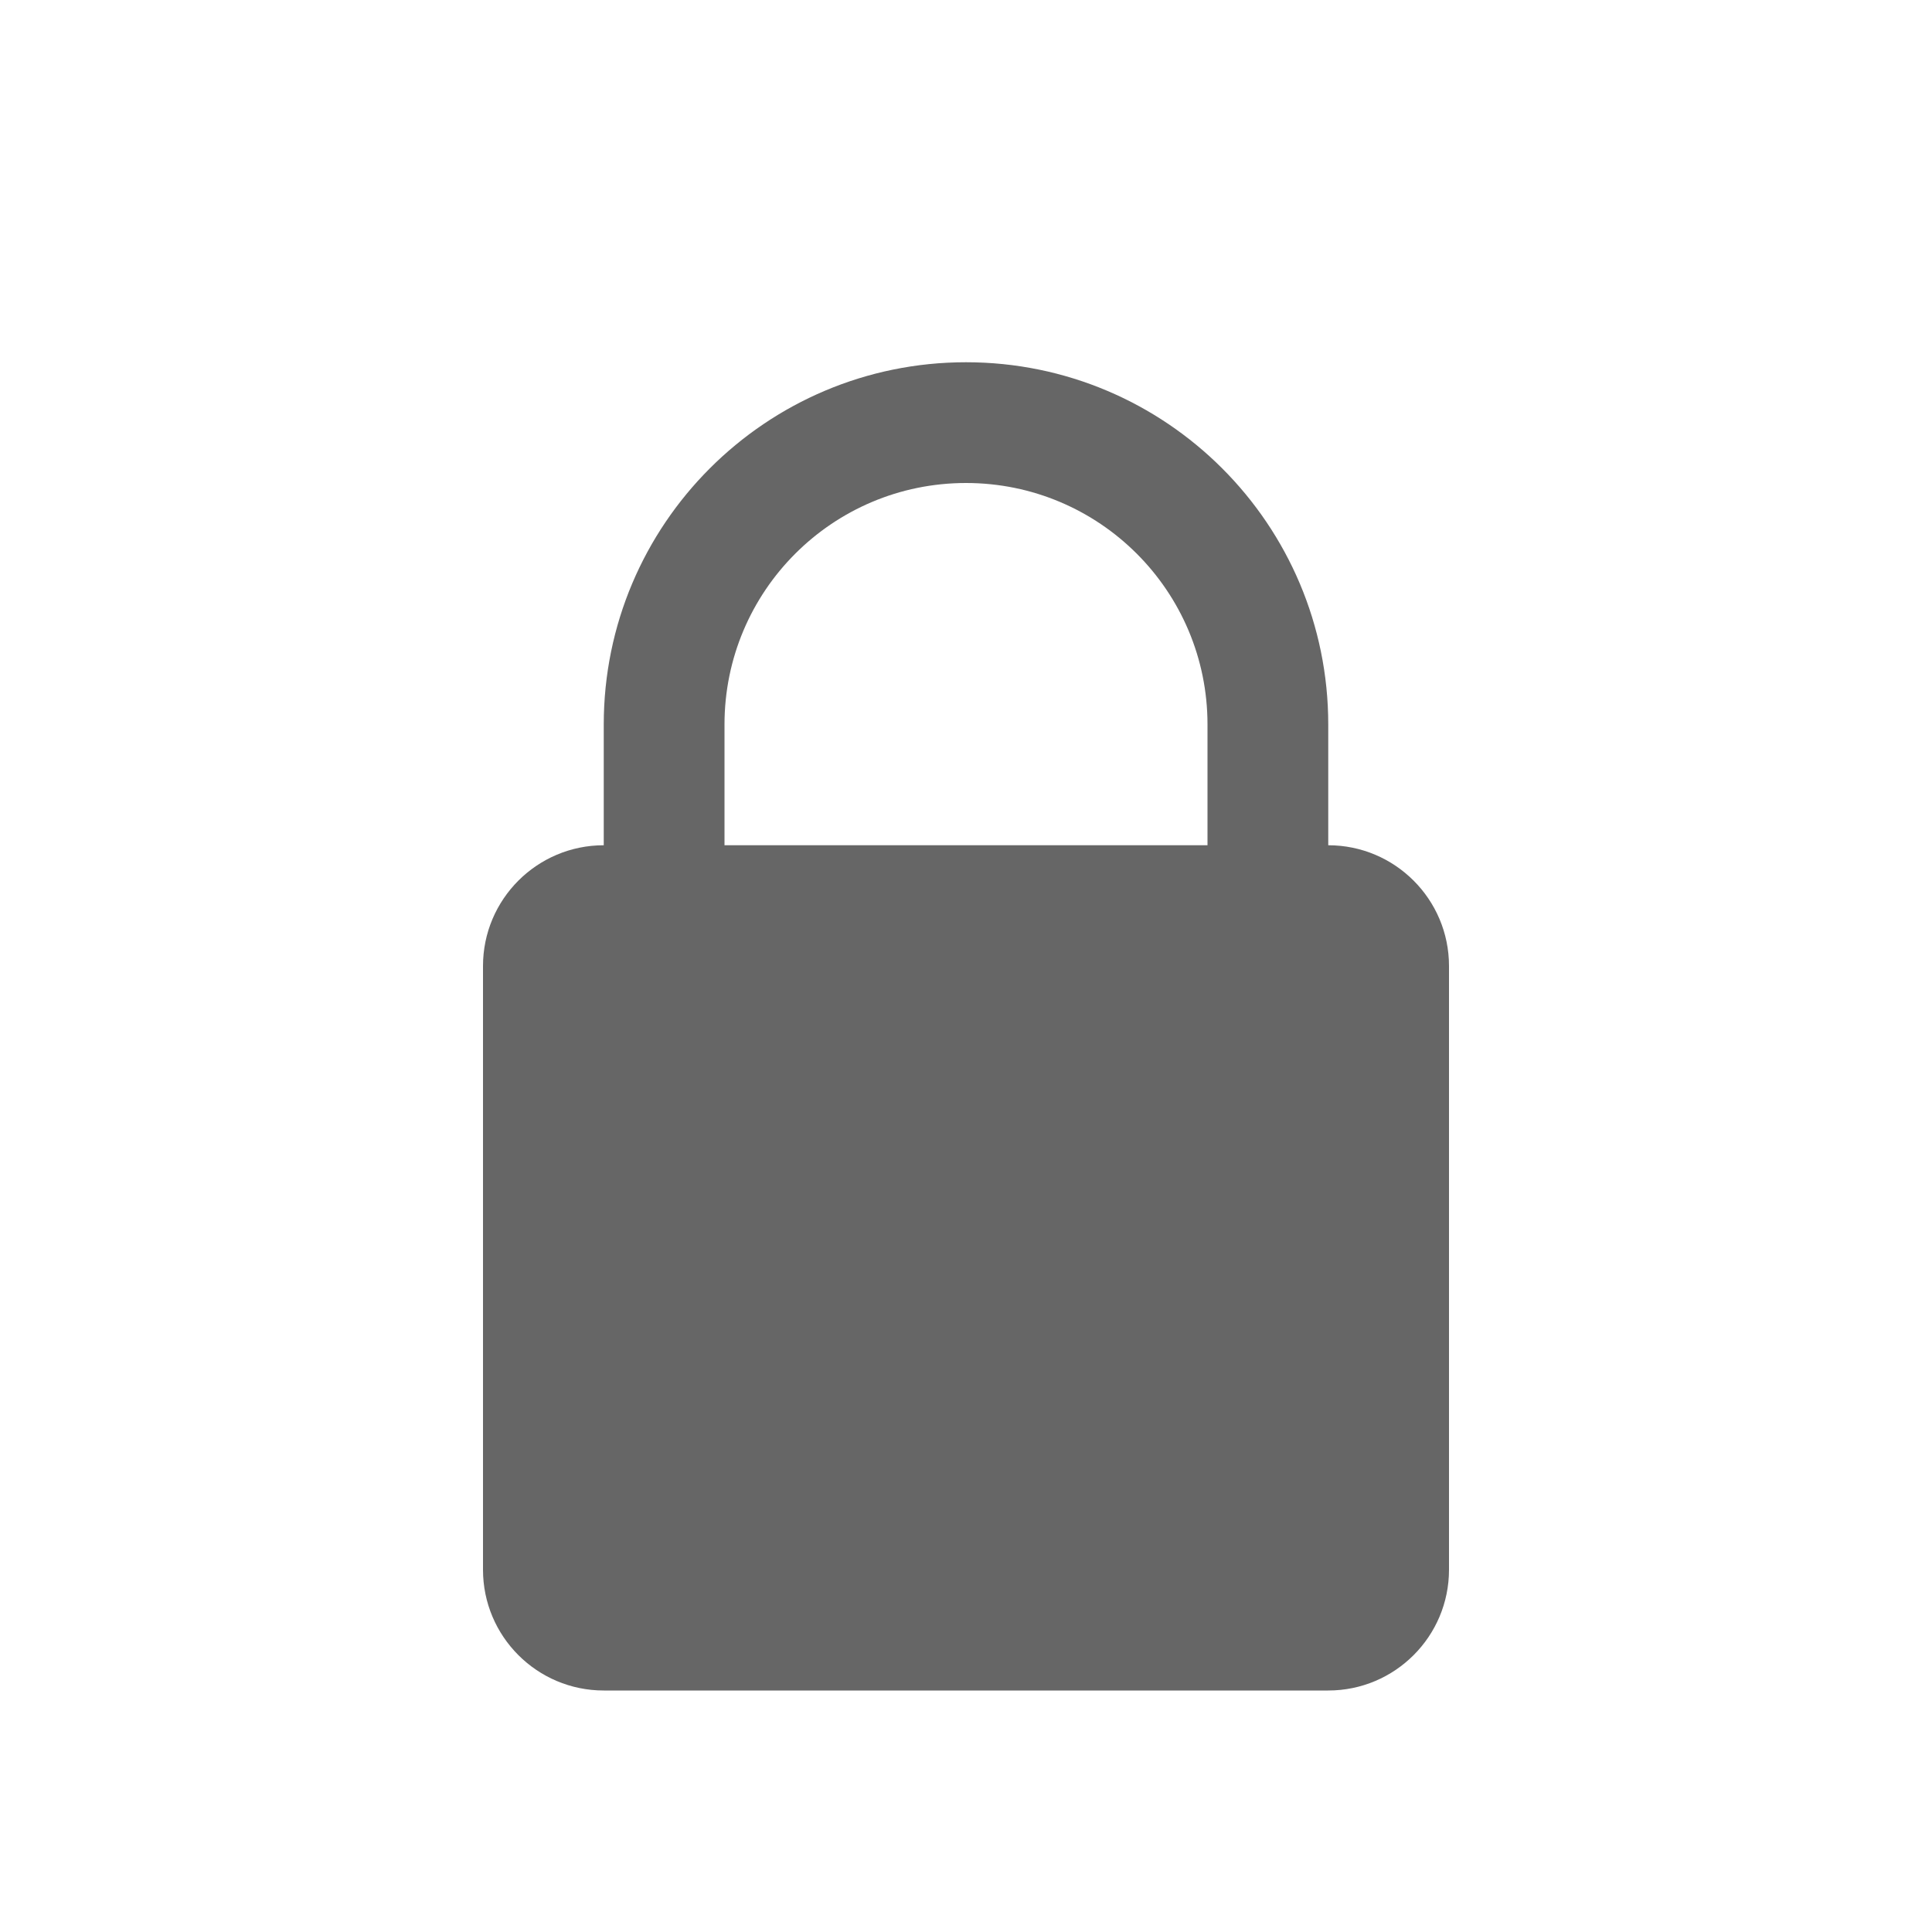
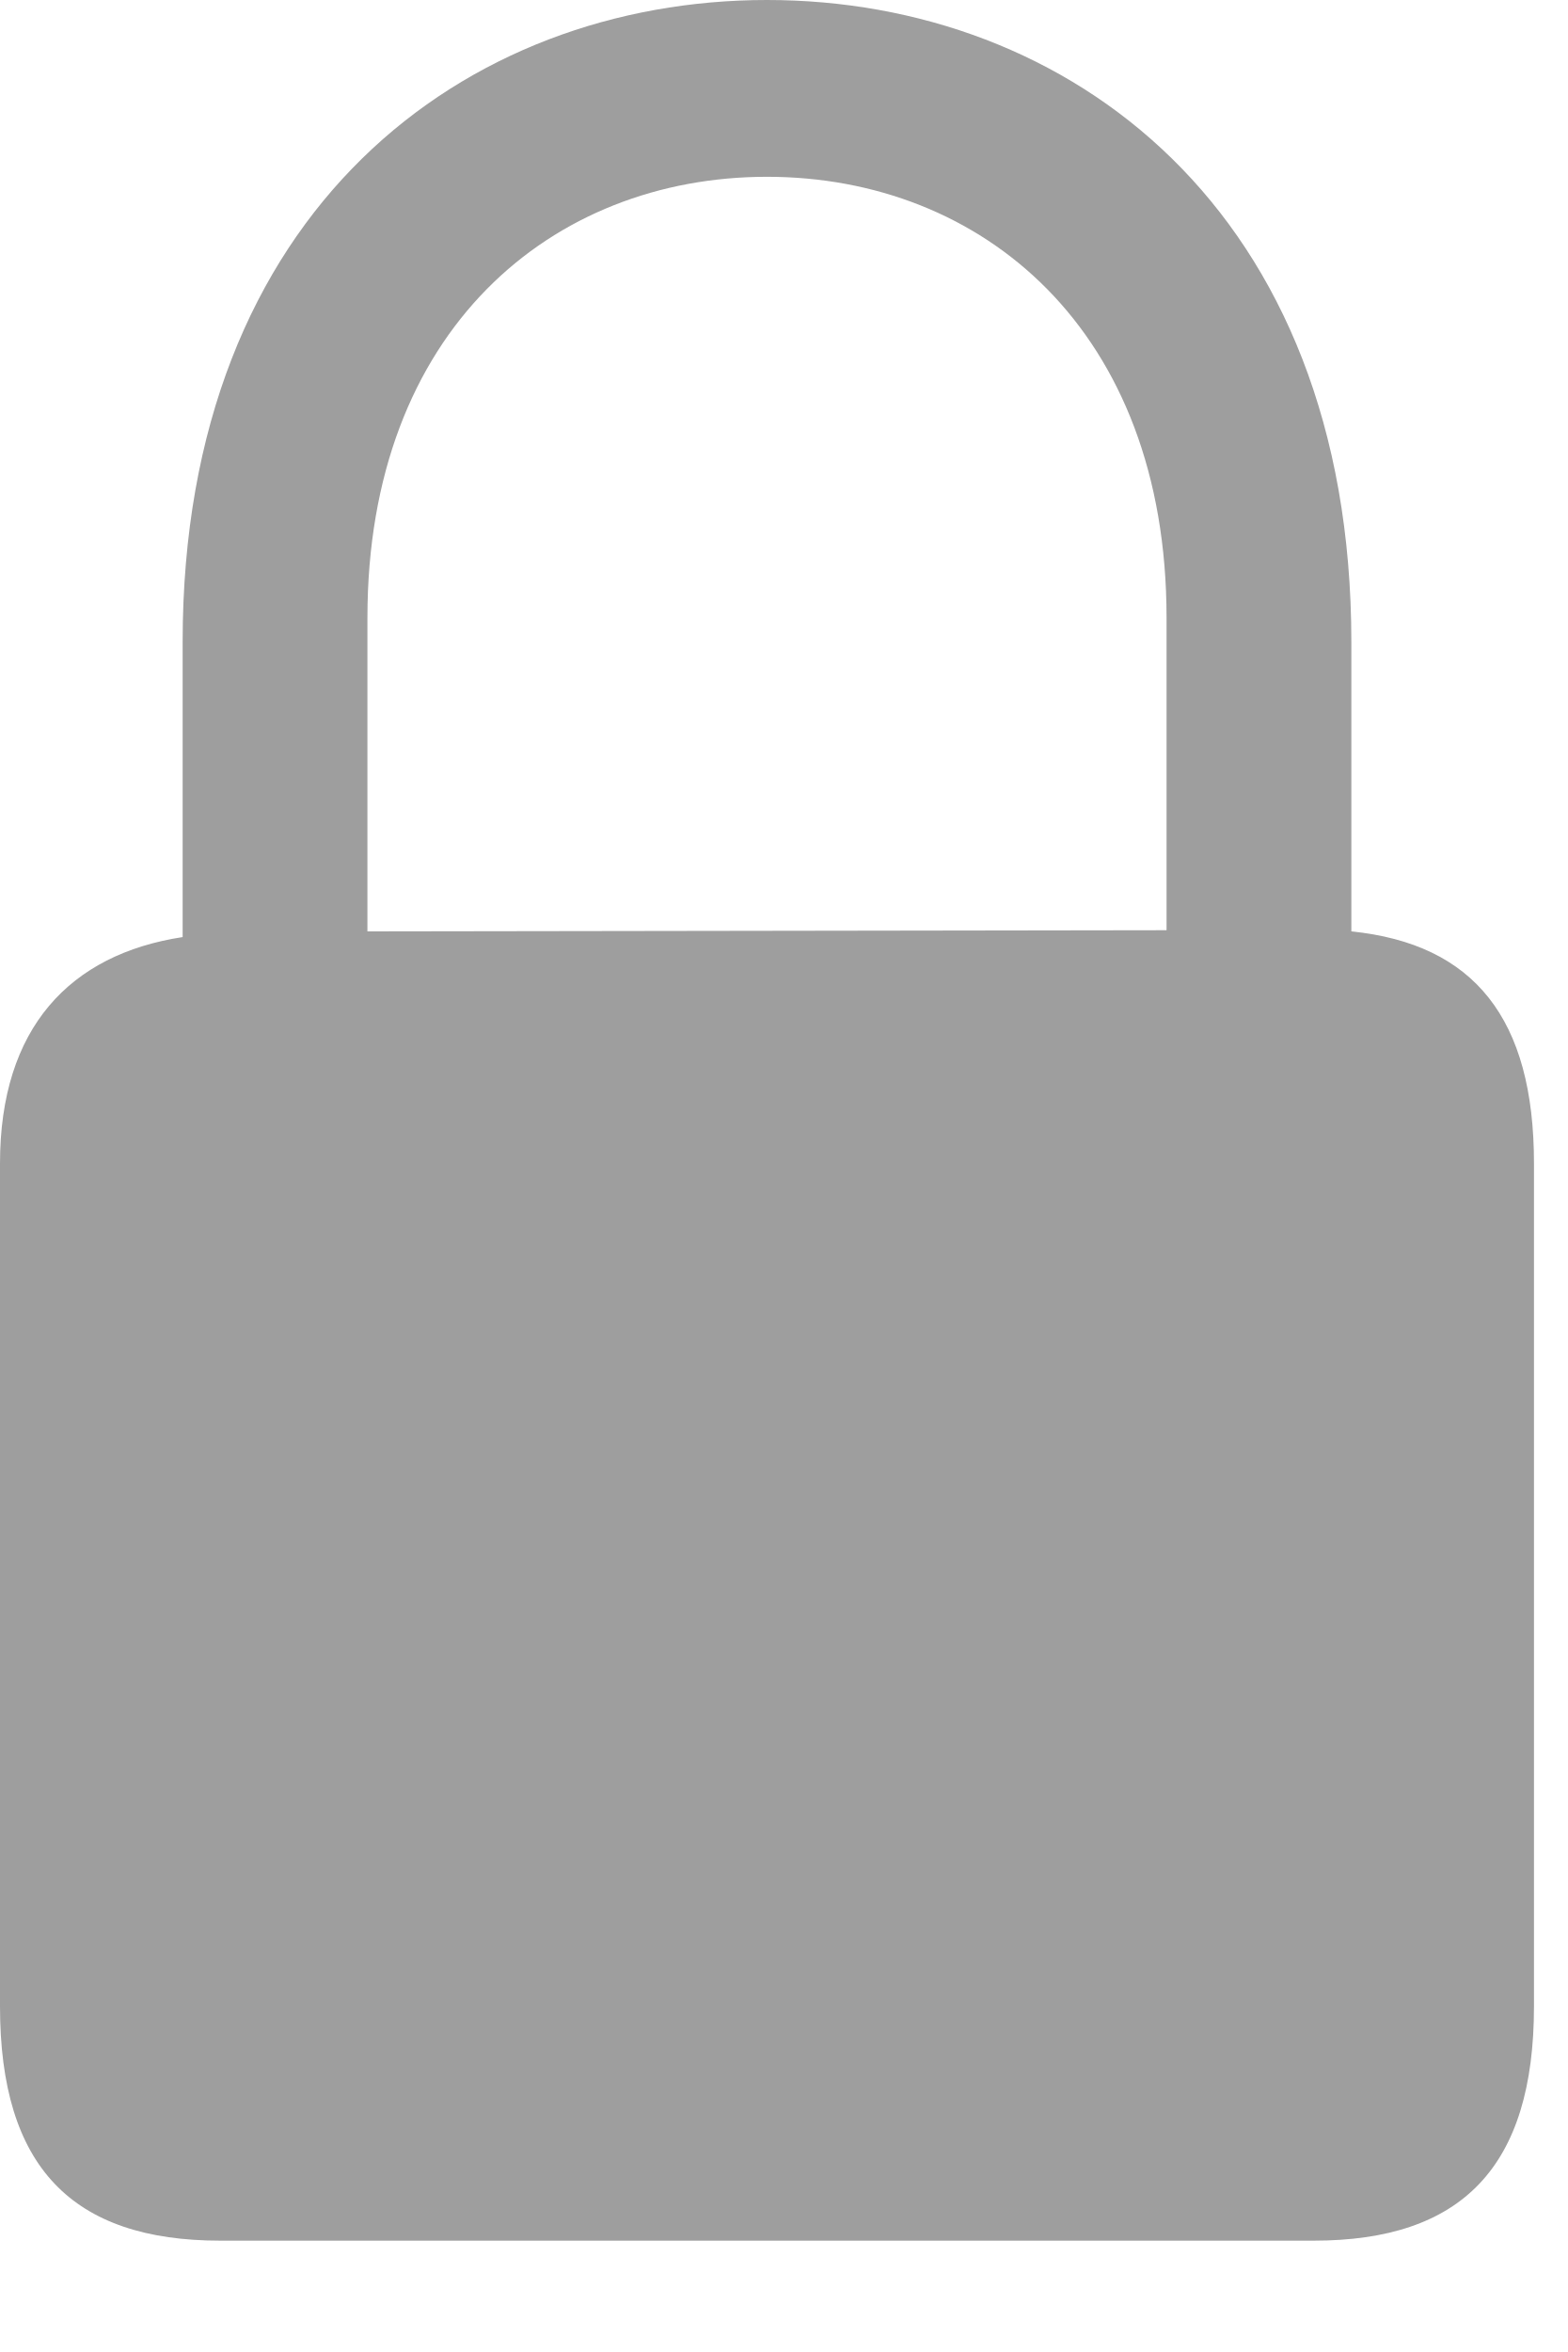
- <svg xmlns="http://www.w3.org/2000/svg" width="16" height="16" viewBox="0 0 16 16" fill="none">
-   <path d="M8 3C9.657 3 11 4.343 11 6V7C11.552 7 12 7.448 12 8V13C12 13.552 11.552 14 11 14H5C4.448 14 4 13.552 4 13V8C4 7.448 4.448 7 5 7V6C5 4.343 6.343 3 8 3ZM8 4C6.895 4 6 4.895 6 6V7H10V6C10 4.895 9.105 4 8 4Z" fill="#666666" />
+ <svg xmlns="http://www.w3.org/2000/svg" width="8" height="12" viewBox="0 0 8 12" fill="none">
+   <path d="M1.125 11.432H6.703C7.459 11.432 7.828 11.057 7.828 10.236V5.936C7.828 5.197 7.523 4.816 6.896 4.752V3.275C6.896 1.066 5.449 0 3.914 0C2.379 0 0.932 1.066 0.932 3.275V4.781C0.357 4.869 0 5.244 0 5.936V10.236C0 11.057 0.369 11.432 1.125 11.432ZM1.875 3.152C1.875 1.682 2.818 0.902 3.914 0.902C5.01 0.902 5.953 1.682 5.953 3.152V4.746L1.875 4.752V3.152Z" fill="#9E9E9E" />
</svg>
